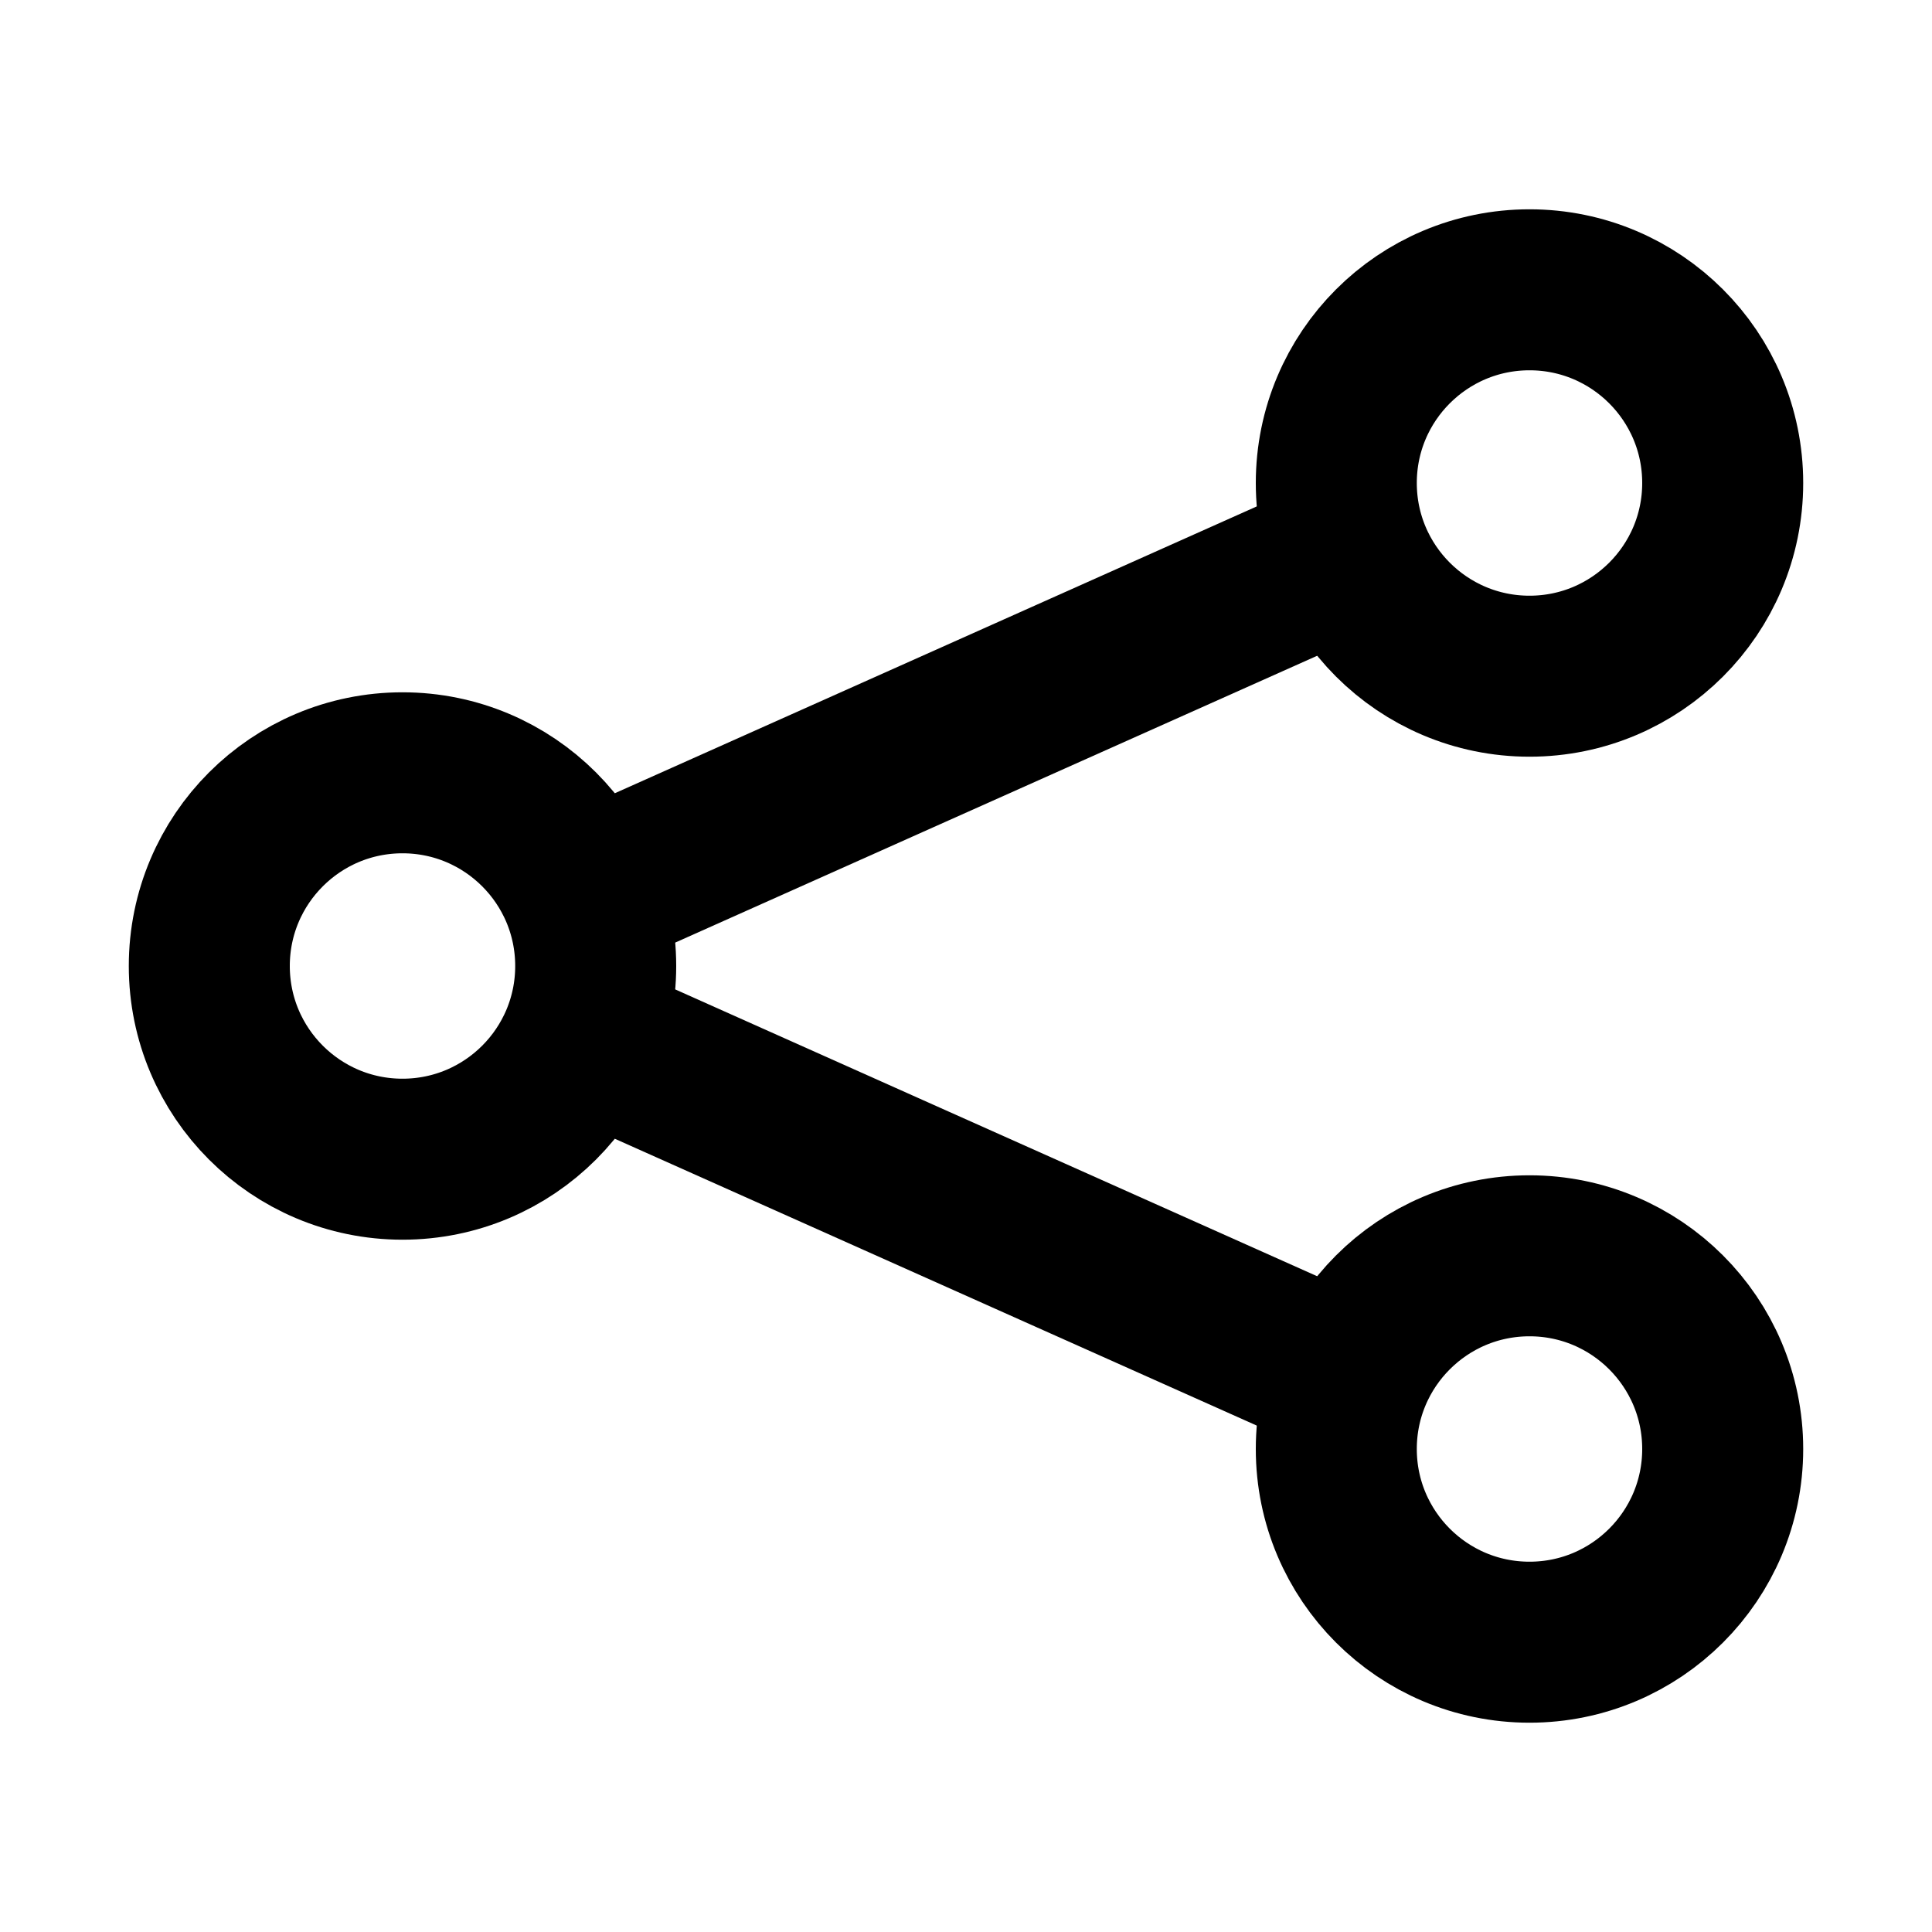
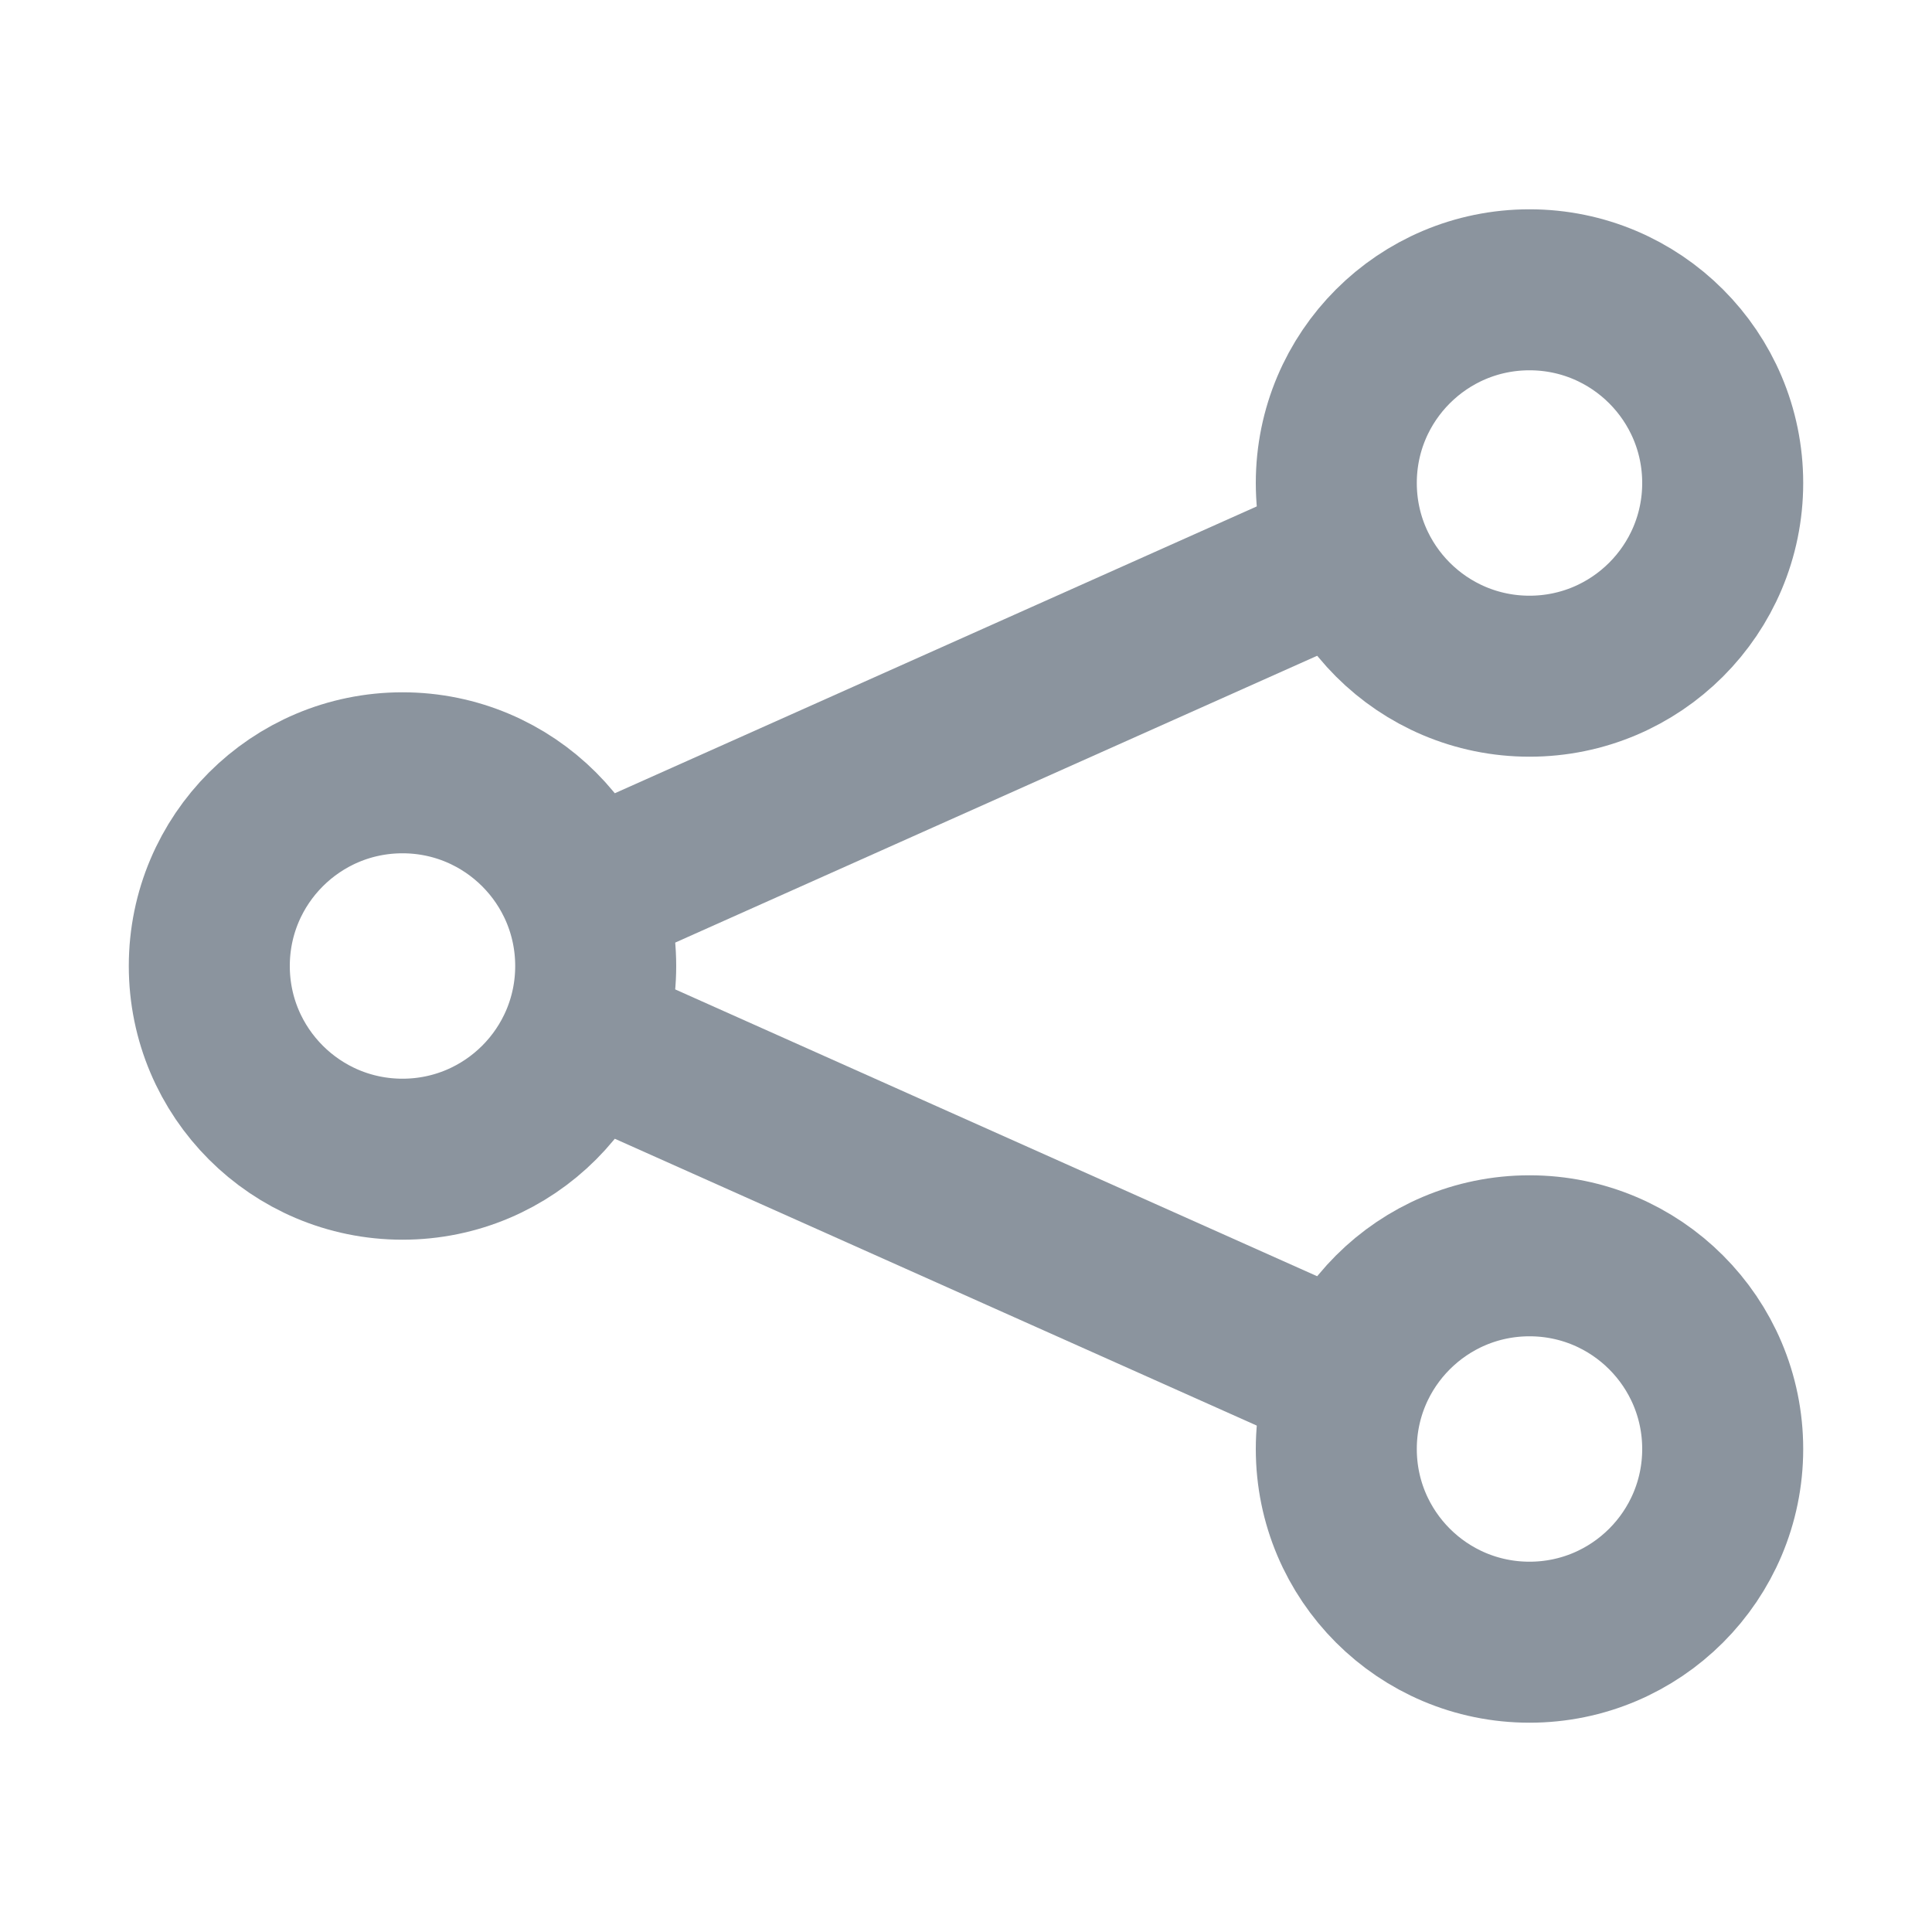
- <svg xmlns="http://www.w3.org/2000/svg" viewBox="0 0 24 24" width="20" height="20" fill="none" stroke="currentColor" stroke-width="2" stroke-linecap="round" stroke-linejoin="round" aria-hidden="true">
+ <svg xmlns="http://www.w3.org/2000/svg" viewBox="0 0 24 24" width="20" height="20" fill="none" stroke="#8b949e" stroke-width="2" stroke-linecap="round" stroke-linejoin="round" aria-hidden="true">
  <circle cx="5" cy="12" r="2.4" />
  <circle cx="19" cy="6" r="2.4" />
  <circle cx="19" cy="18" r="2.4" />
  <path d="M7.3 11.1 16.7 6.9" />
  <path d="M7.3 12.9 16.7 17.1" />
</svg>
